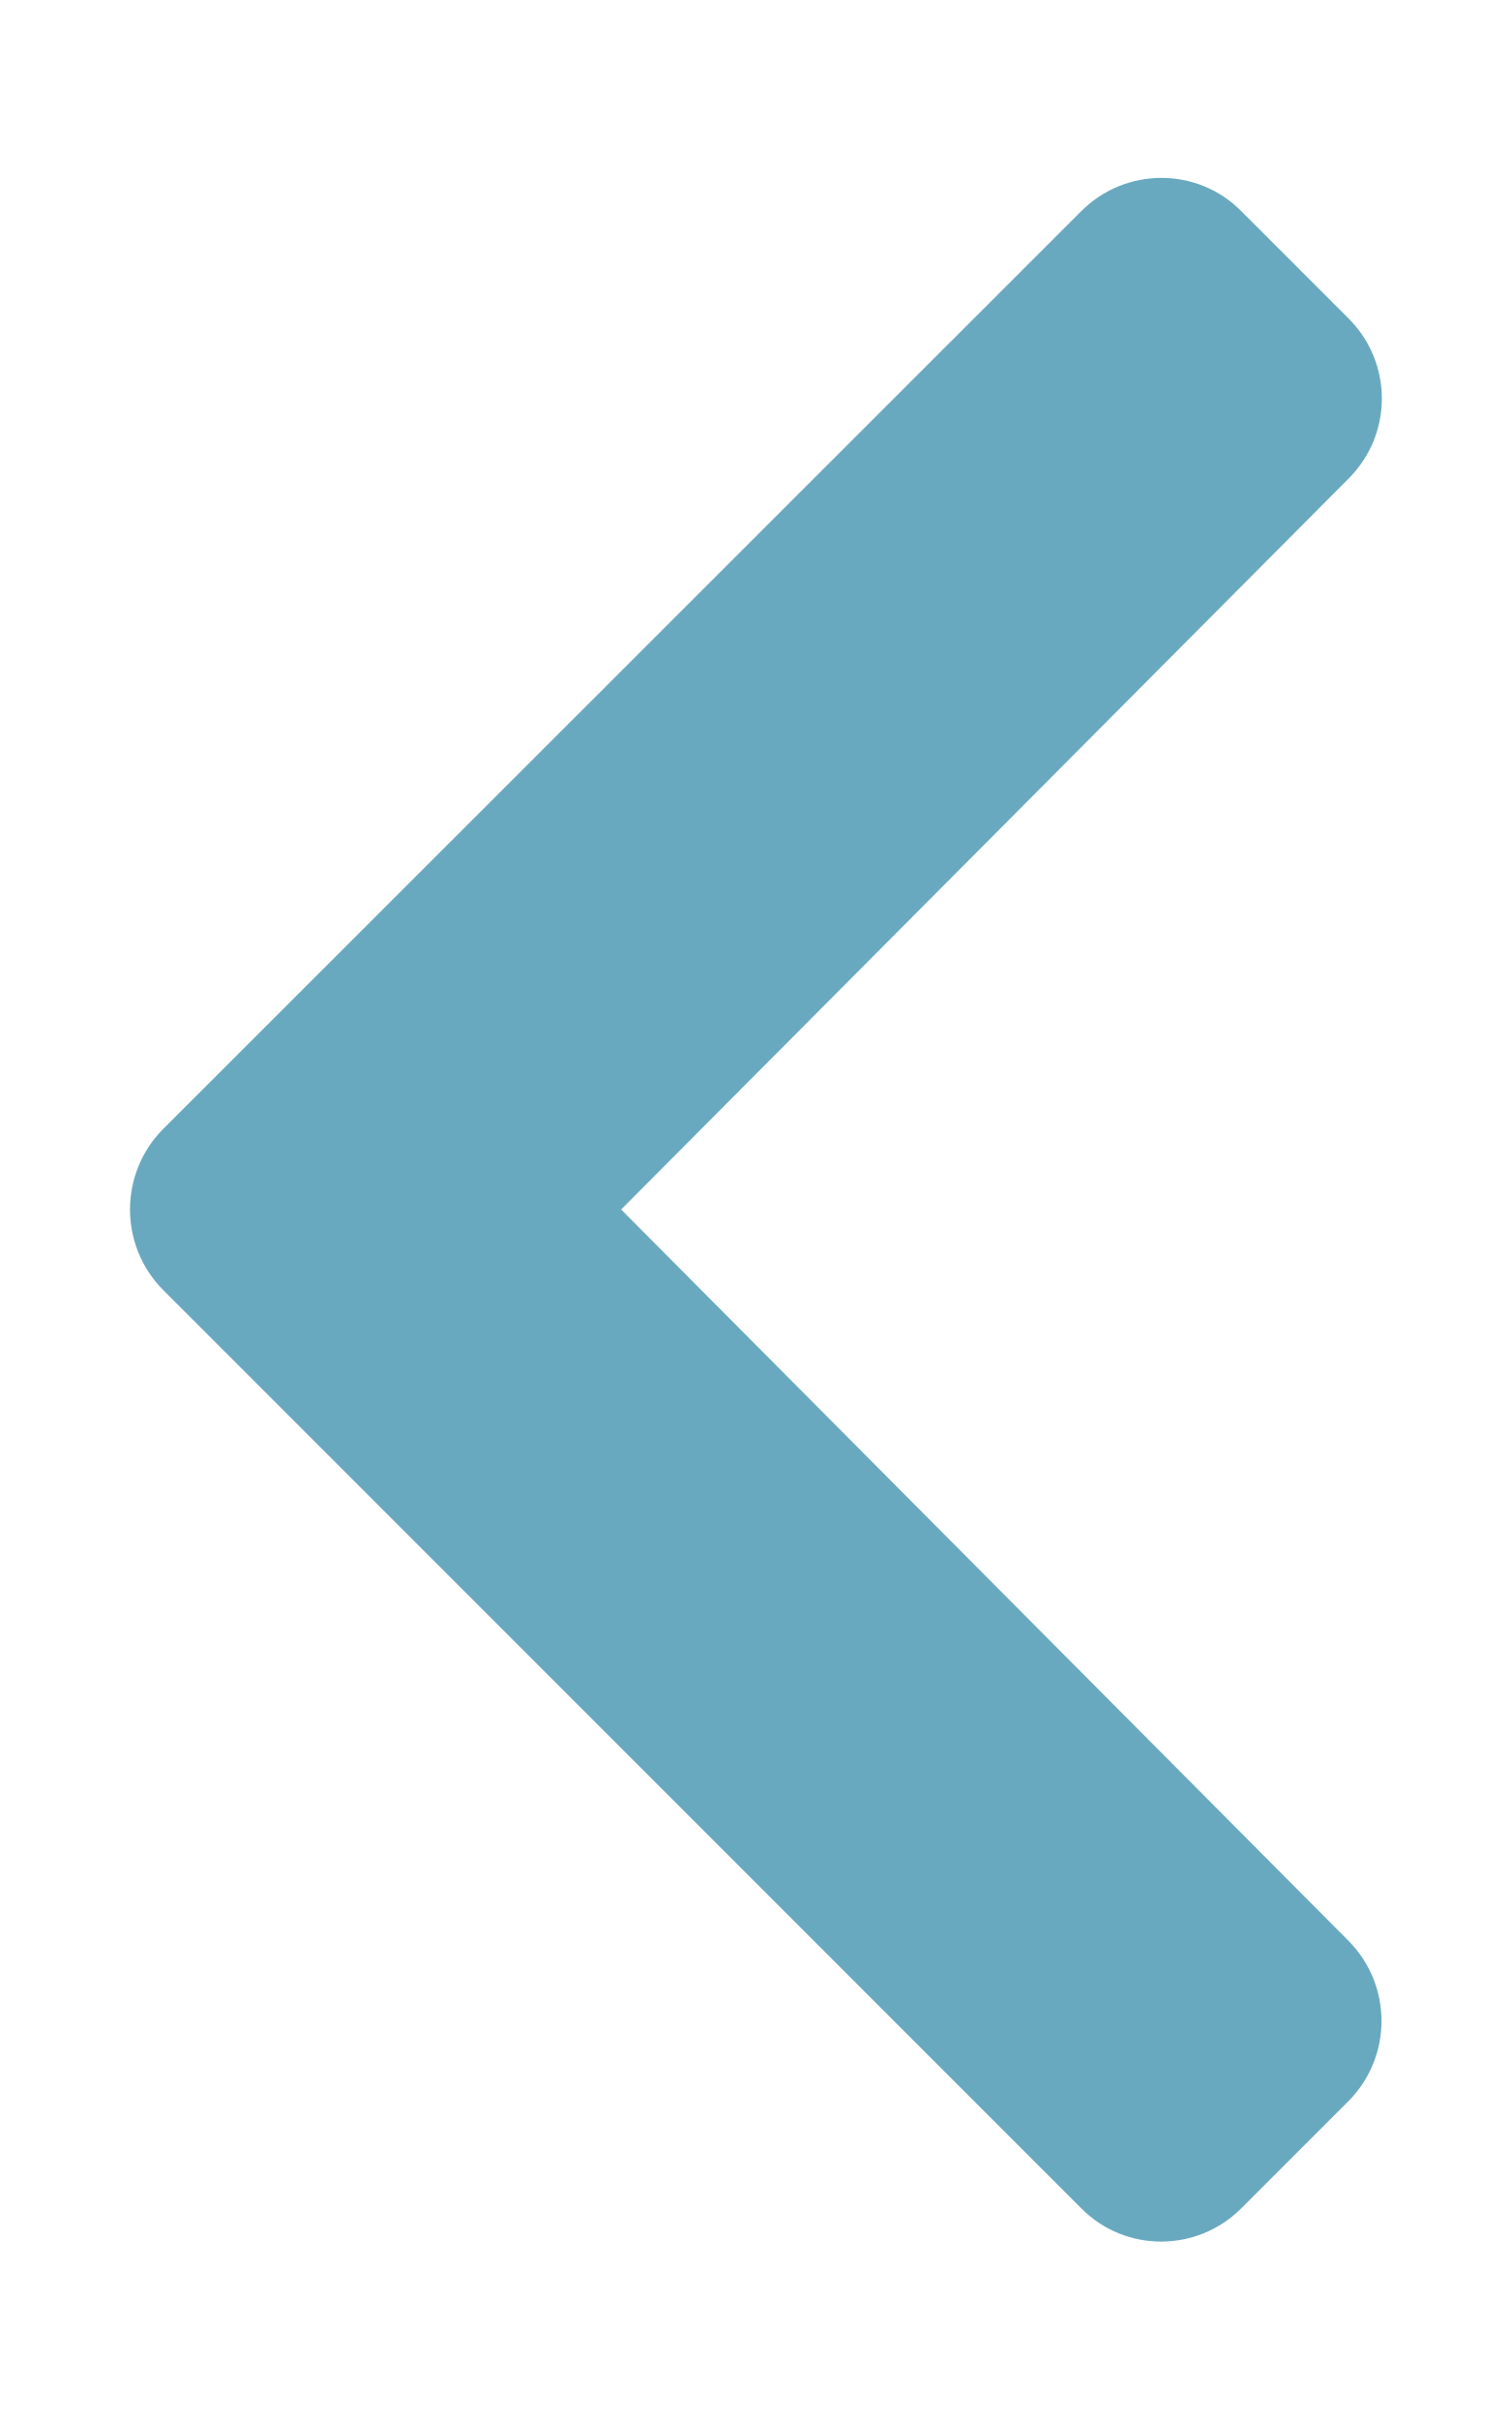
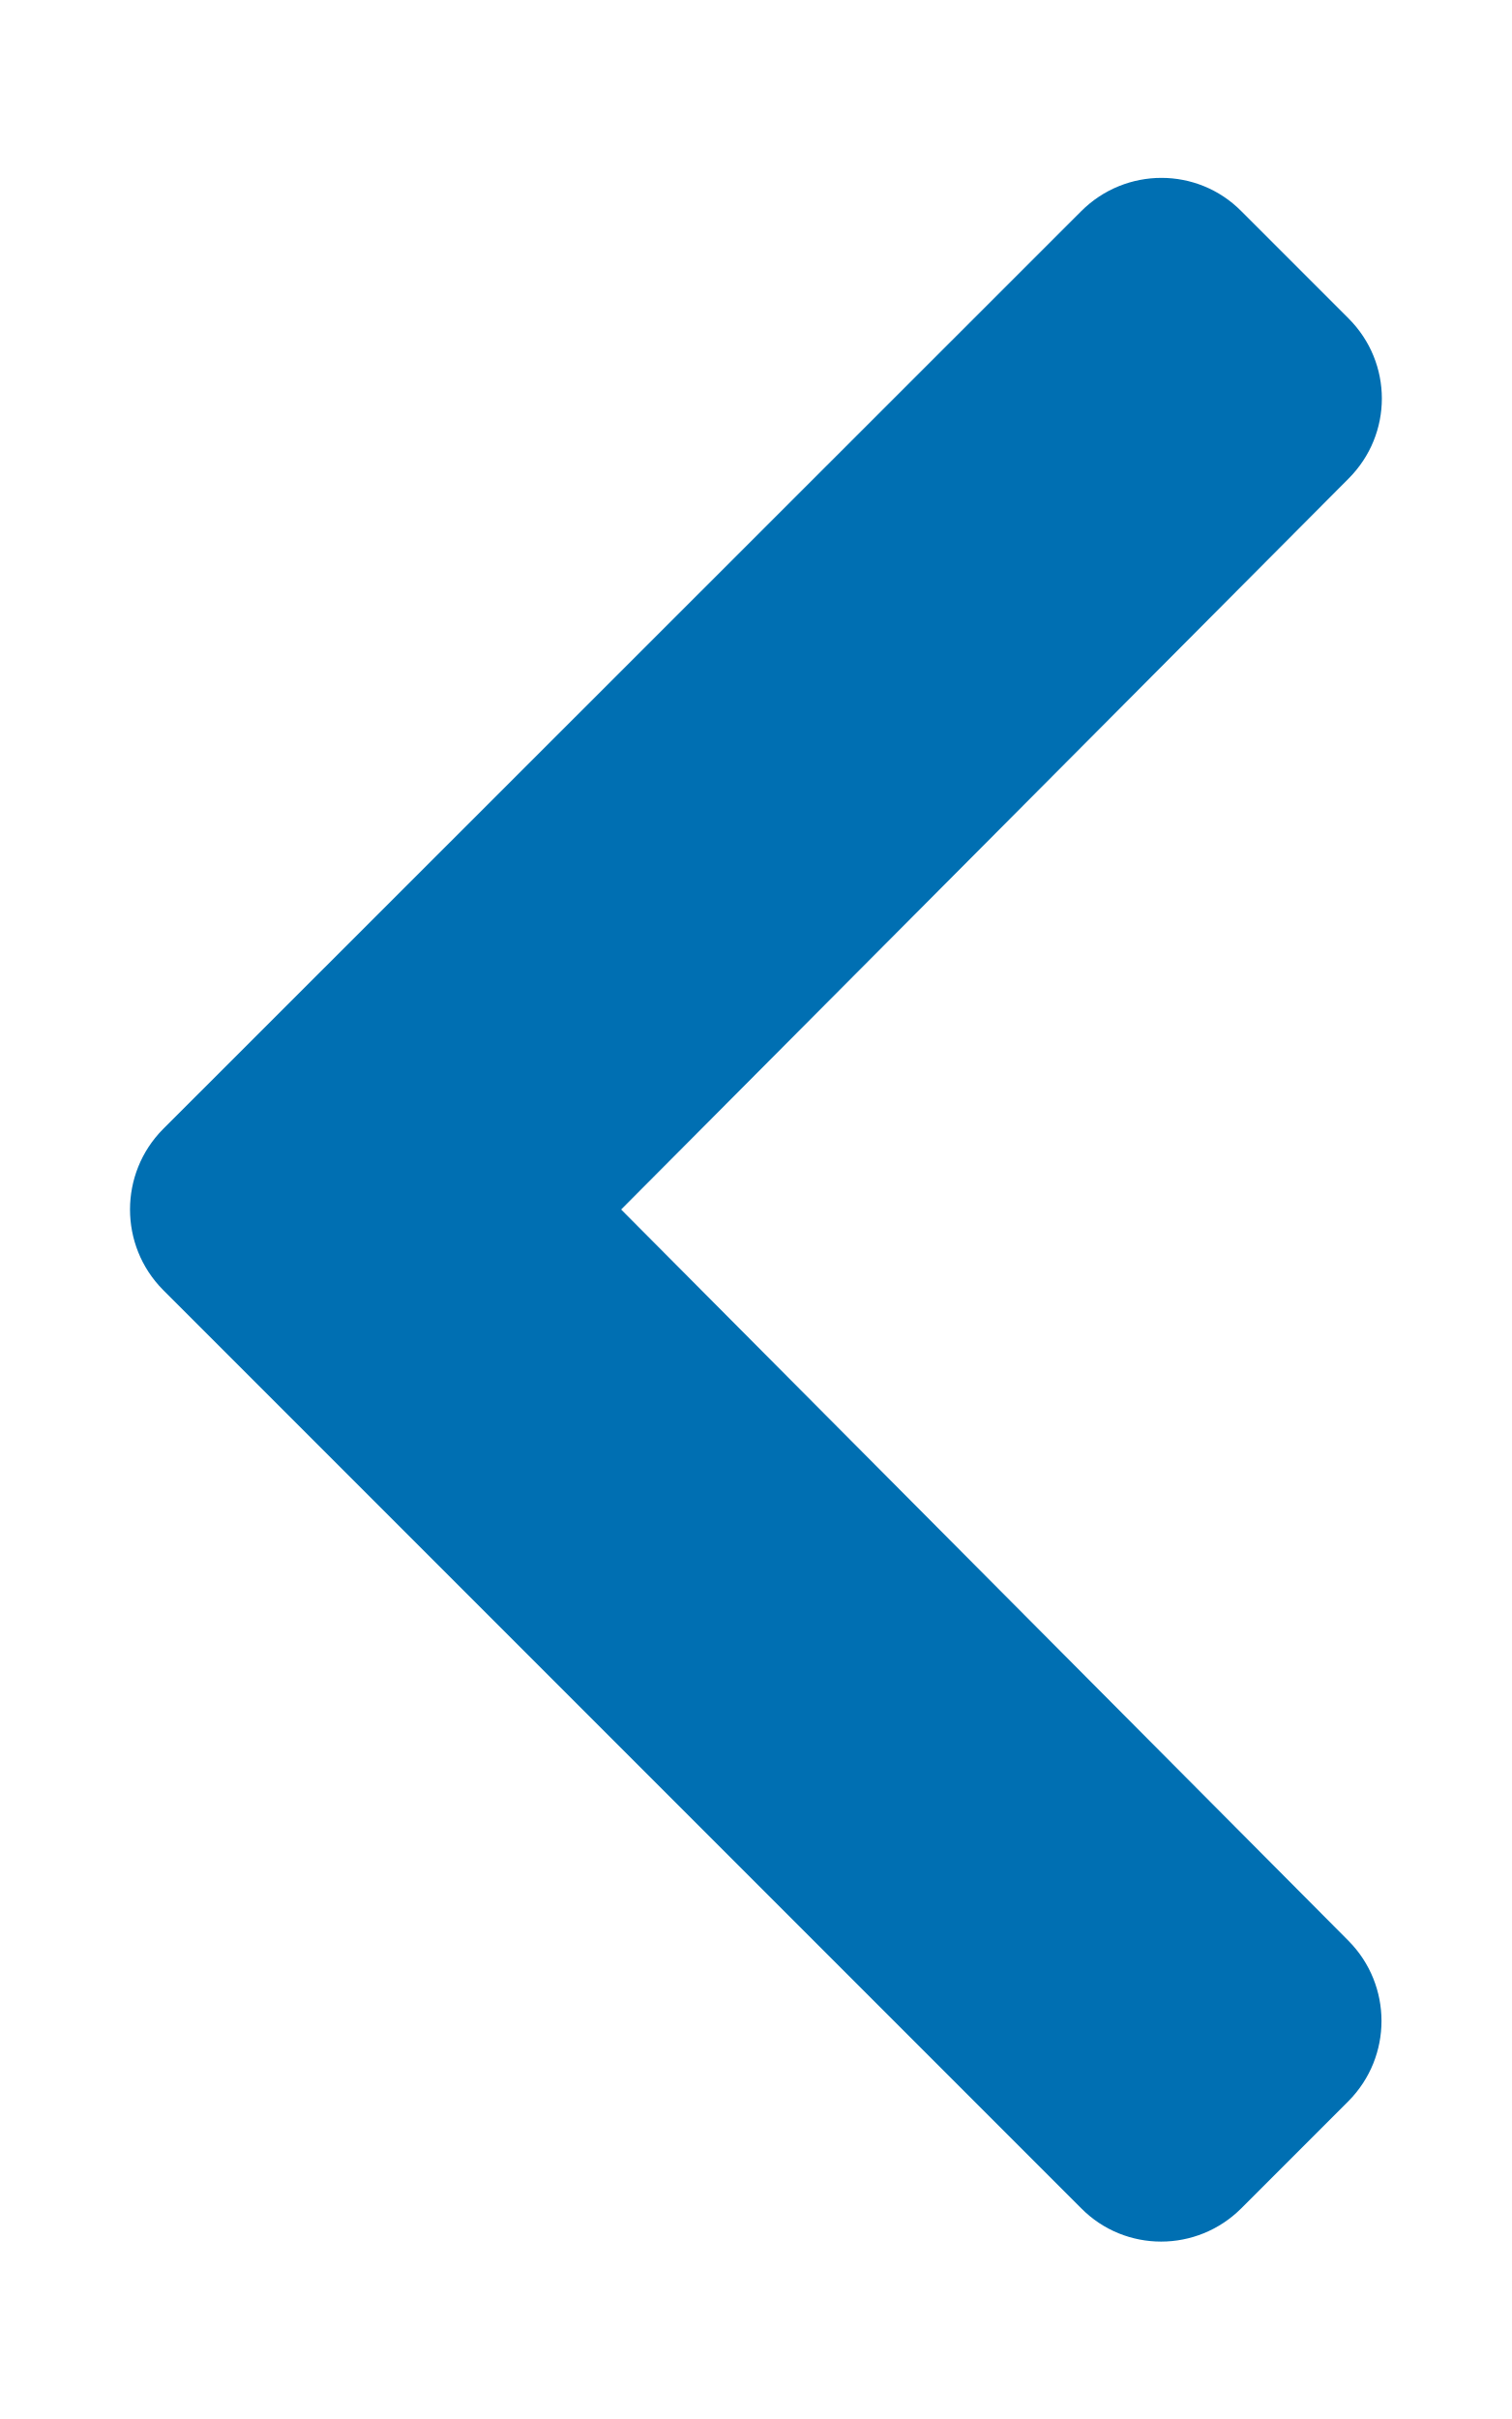
- <svg xmlns="http://www.w3.org/2000/svg" version="1.1" id="Layer_1" focusable="false" x="0px" y="0px" viewBox="0 0 320 512" style="enable-background:new 0 0 320 512;" xml:space="preserve">
-   <style type="text/css">
- 	.st0{fill:#69A9BF;}
- </style>
-   <path class="st0" d="M34.5,239L228.9,44.7c9.4-9.4,24.6-9.4,33.9,0l22.7,22.7c9.4,9.4,9.4,24.5,0,33.9L131.5,256l154,154.8  c9.3,9.4,9.3,24.5,0,33.9l-22.7,22.7c-9.4,9.4-24.6,9.4-33.9,0L34.5,273C25.2,263.6,25.2,248.4,34.5,239z" />
+ <svg xmlns="http://www.w3.org/2000/svg" version="1.1" viewBox="0 0 320 512">
+   <defs>
+     <style>
+       .st0 {
+         fill: #006fb2;
+       }
+     </style>
+   </defs>
+   <g id="Layer_1" focusable="false">
+     <path class="st0" d="M34.5,239L228.9,44.7c9.4-9.4,24.6-9.4,33.9,0l22.7,22.7c9.4,9.4,9.4,24.5,0,33.9l-154,154.7,154,154.8c9.3,9.4,9.3,24.5,0,33.9l-22.7,22.7c-9.4,9.4-24.6,9.4-33.9,0L34.5,273c-9.3-9.4-9.3-24.6,0-34Z" />
+   </g>
</svg>
